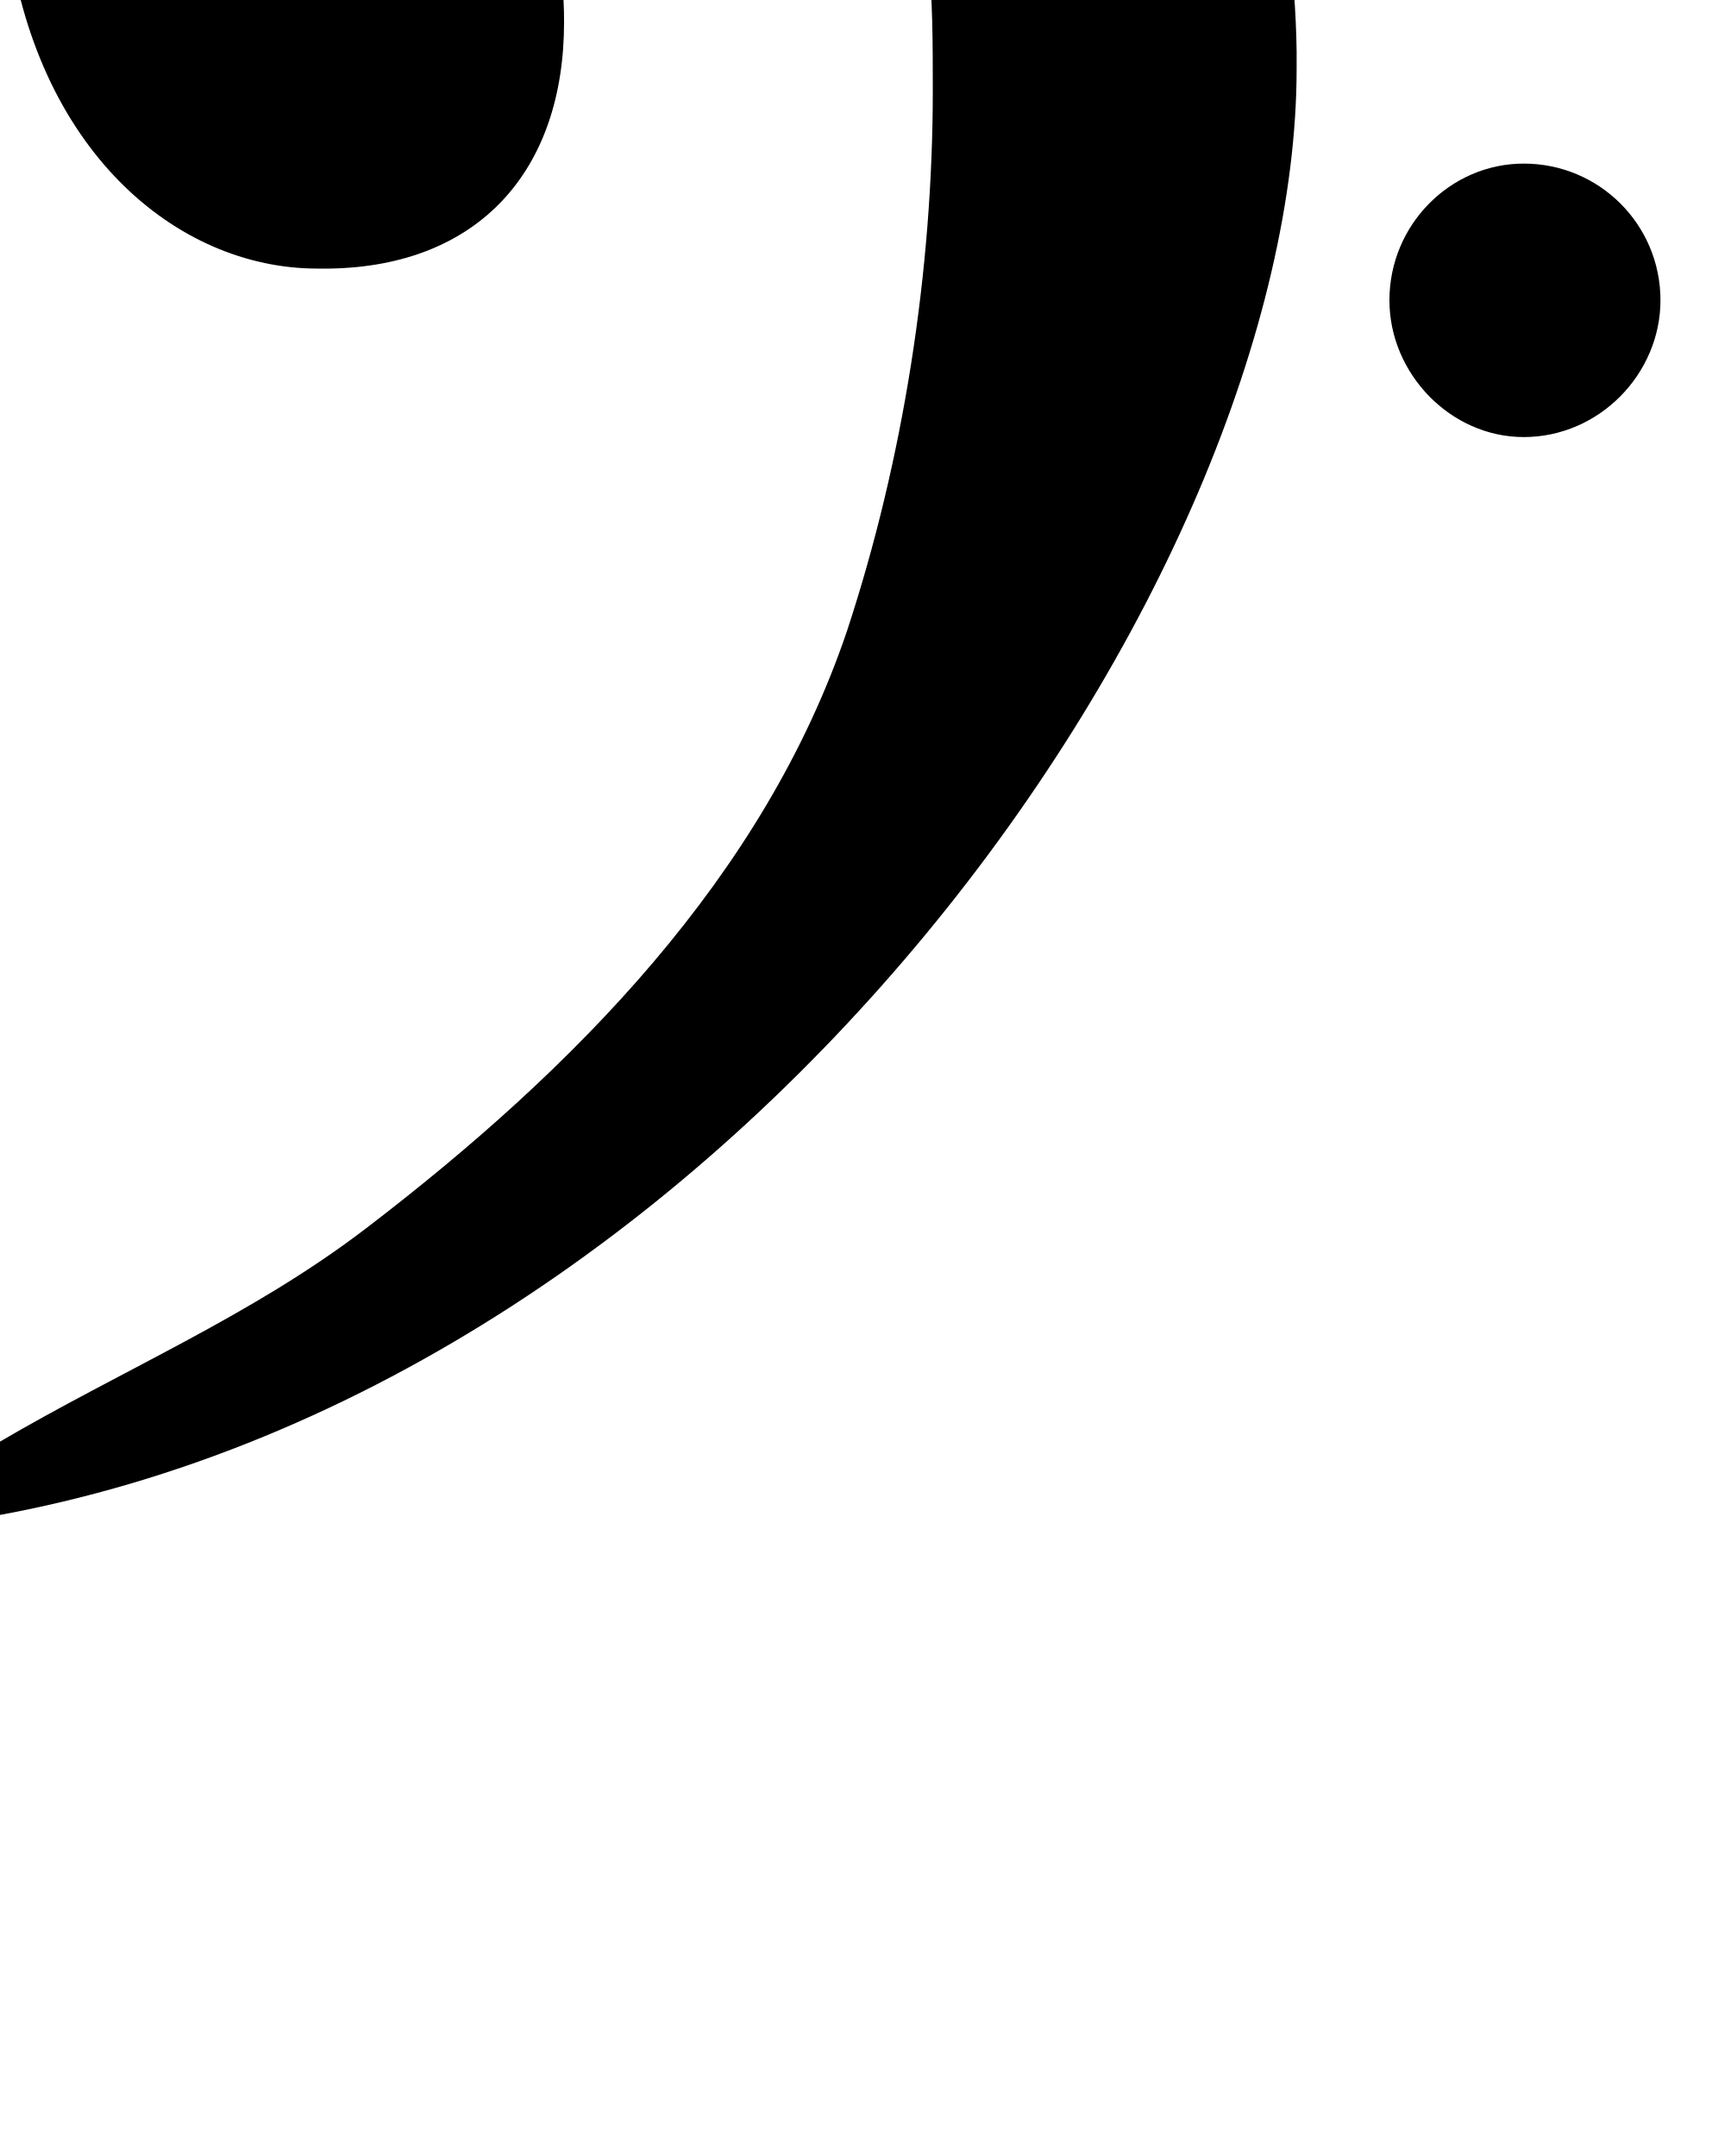
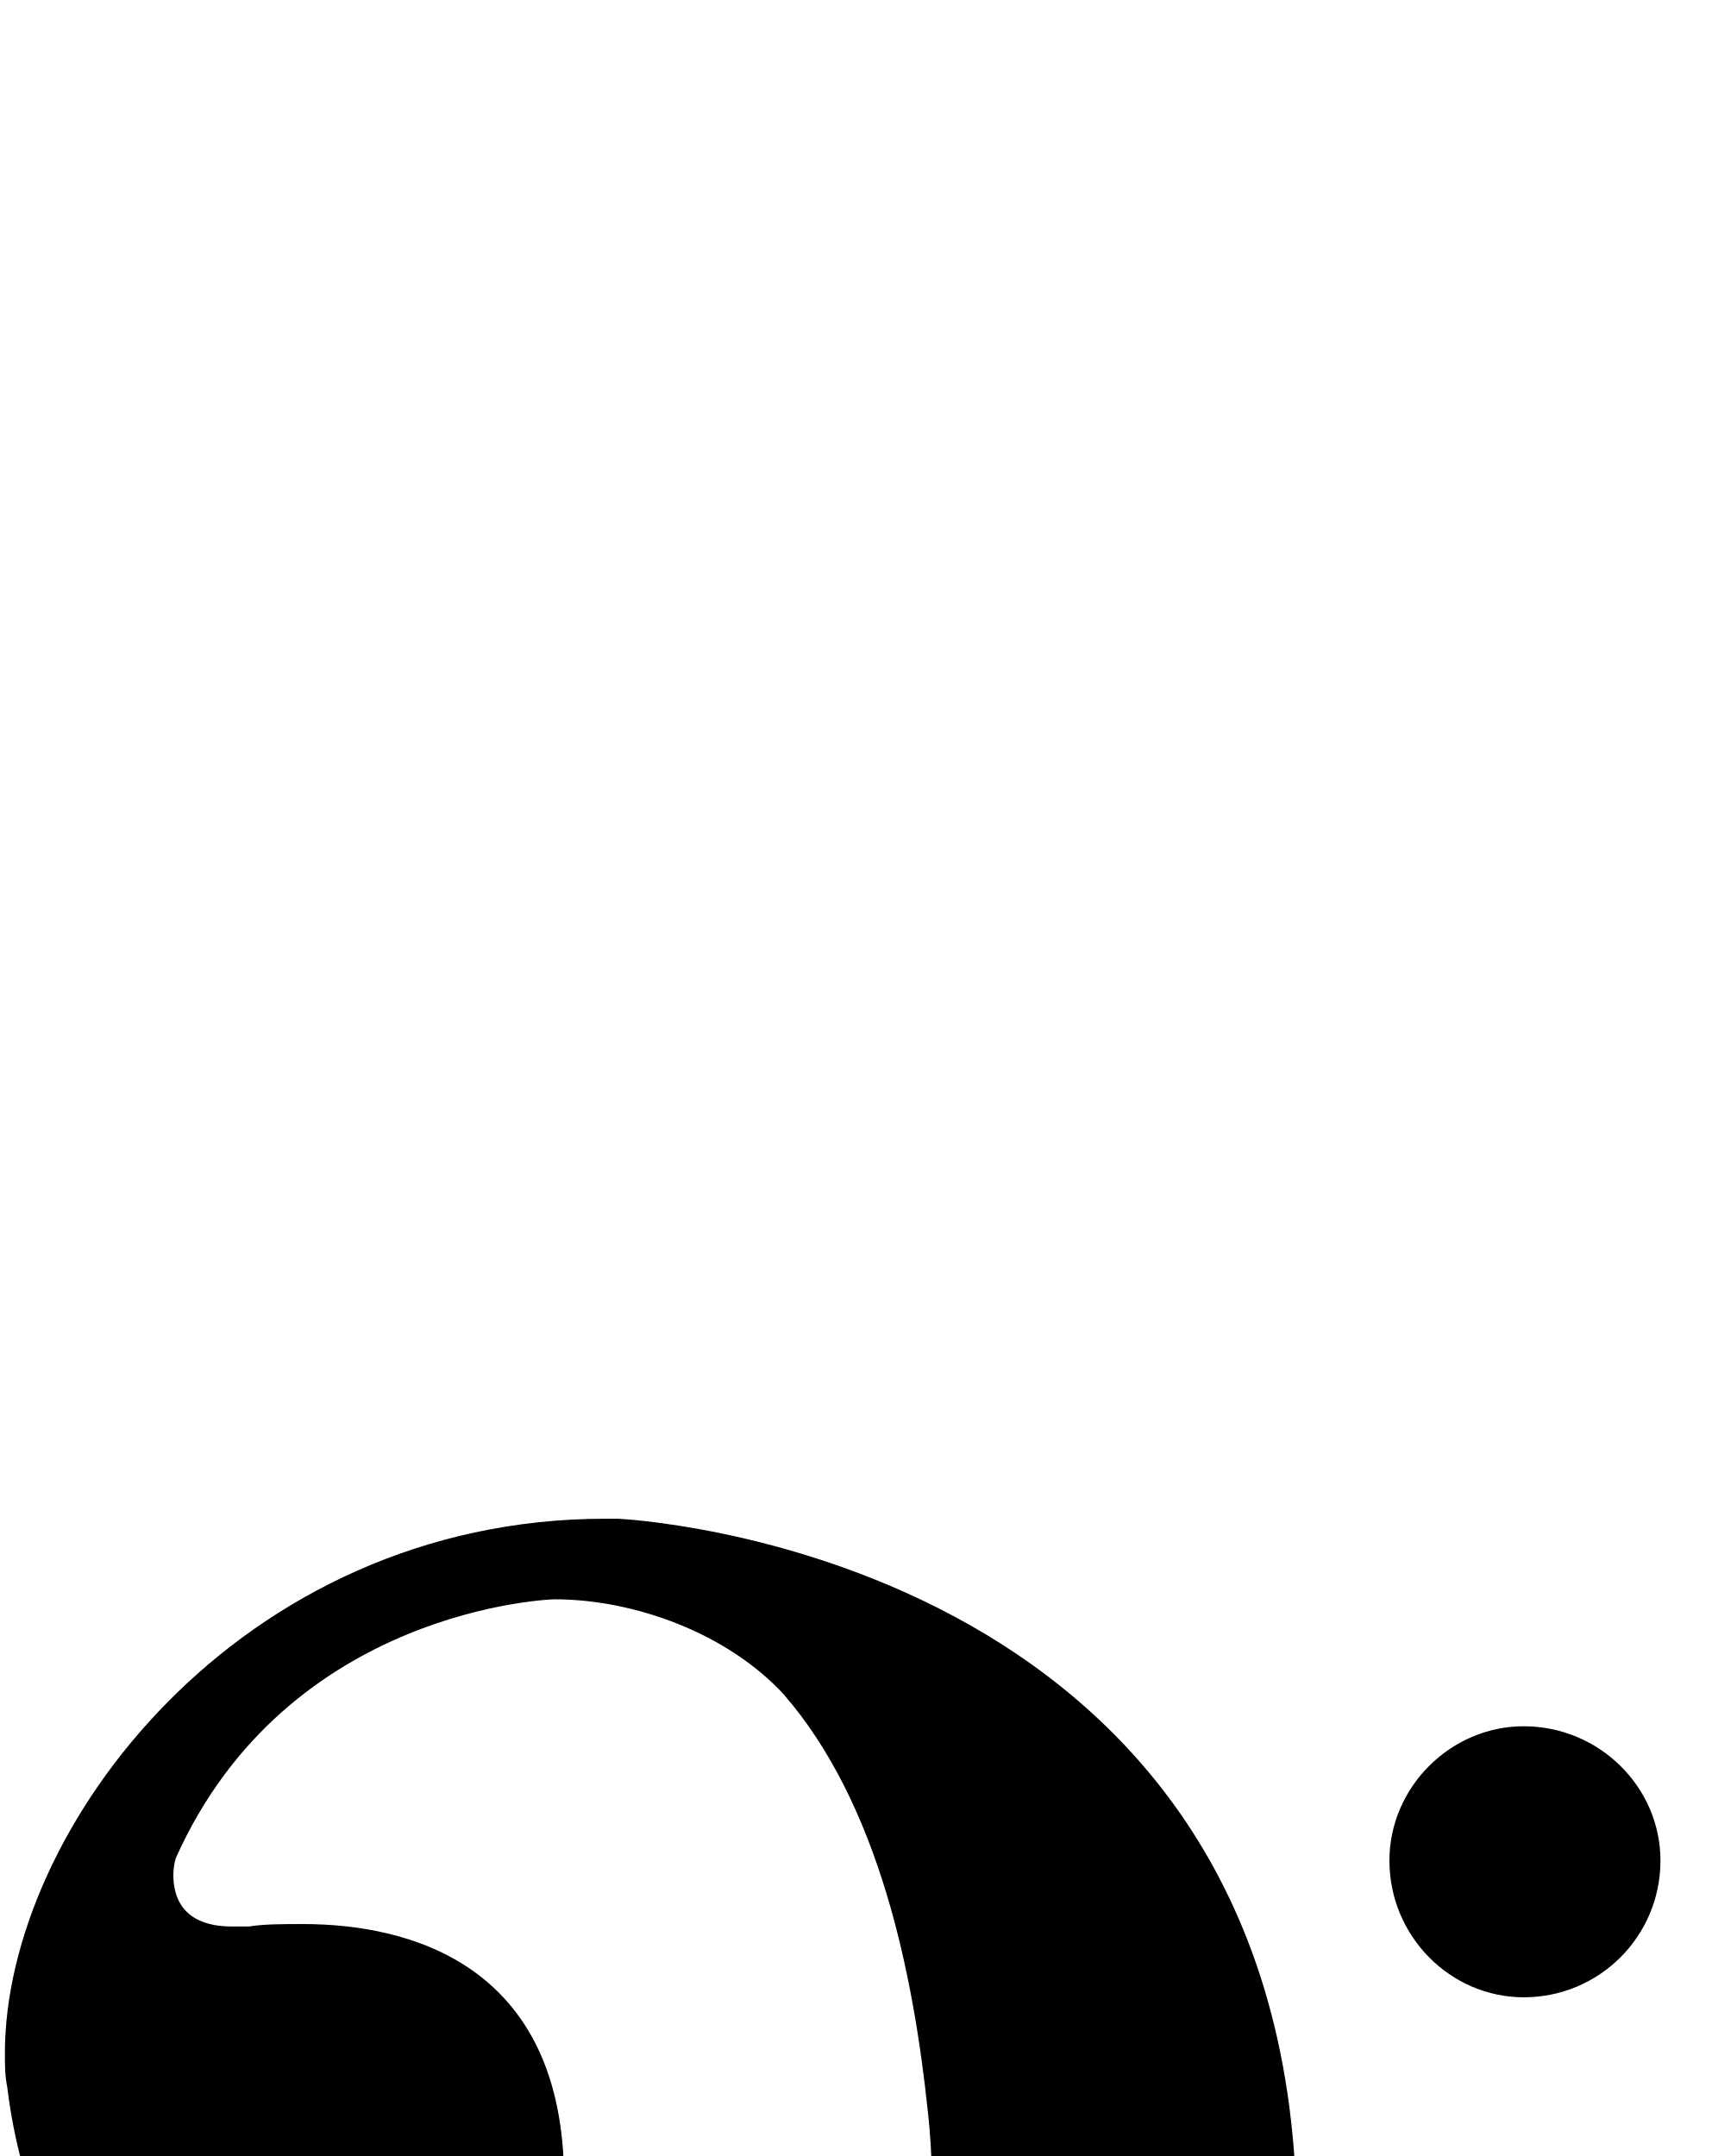
<svg>
-   <g transform="scale(0.5,-0.5)">
+   <g transform="matrix(0.5,0,0,-0.5,0,442)">
    <path d="M248 262h5s274 -12 278 -283v-7c0 -210 -227 -538 -534 -593c-6 -1 -18 3 -18 10c0 5 5 11 20 20c51 30 104 52 151 88c85 65 163 144 197 245c23 70 35 147 35 221c0 19 0 38 -2 56c-6 57 -20 126 -59 171c-23 25 -61 39 -94 39c0 0 -109 -3 -155 -106c0 0 -1 -3 -1 -7  c0 -8 3 -21 24 -21h7c6 1 14 1 22 1c43 0 107 -16 107 -105c0 -61 -35 -100 -96 -101h-5c-58 0 -116 49 -127 139c-1 5 -1 9 -1 14c0 92 96 219 246 219zM624 -67c31 0 56 -25 56 -56c0 -30 -25 -56 -56 -56c-30 0 -55 26 -55 56c0 31 25 56 55 56zM624 177  c31 0 56 -25 56 -55c0 -31 -25 -56 -56 -56c-30 0 -55 25 -55 56c0 30 25 55 55 55z" />
  </g>
</svg>
